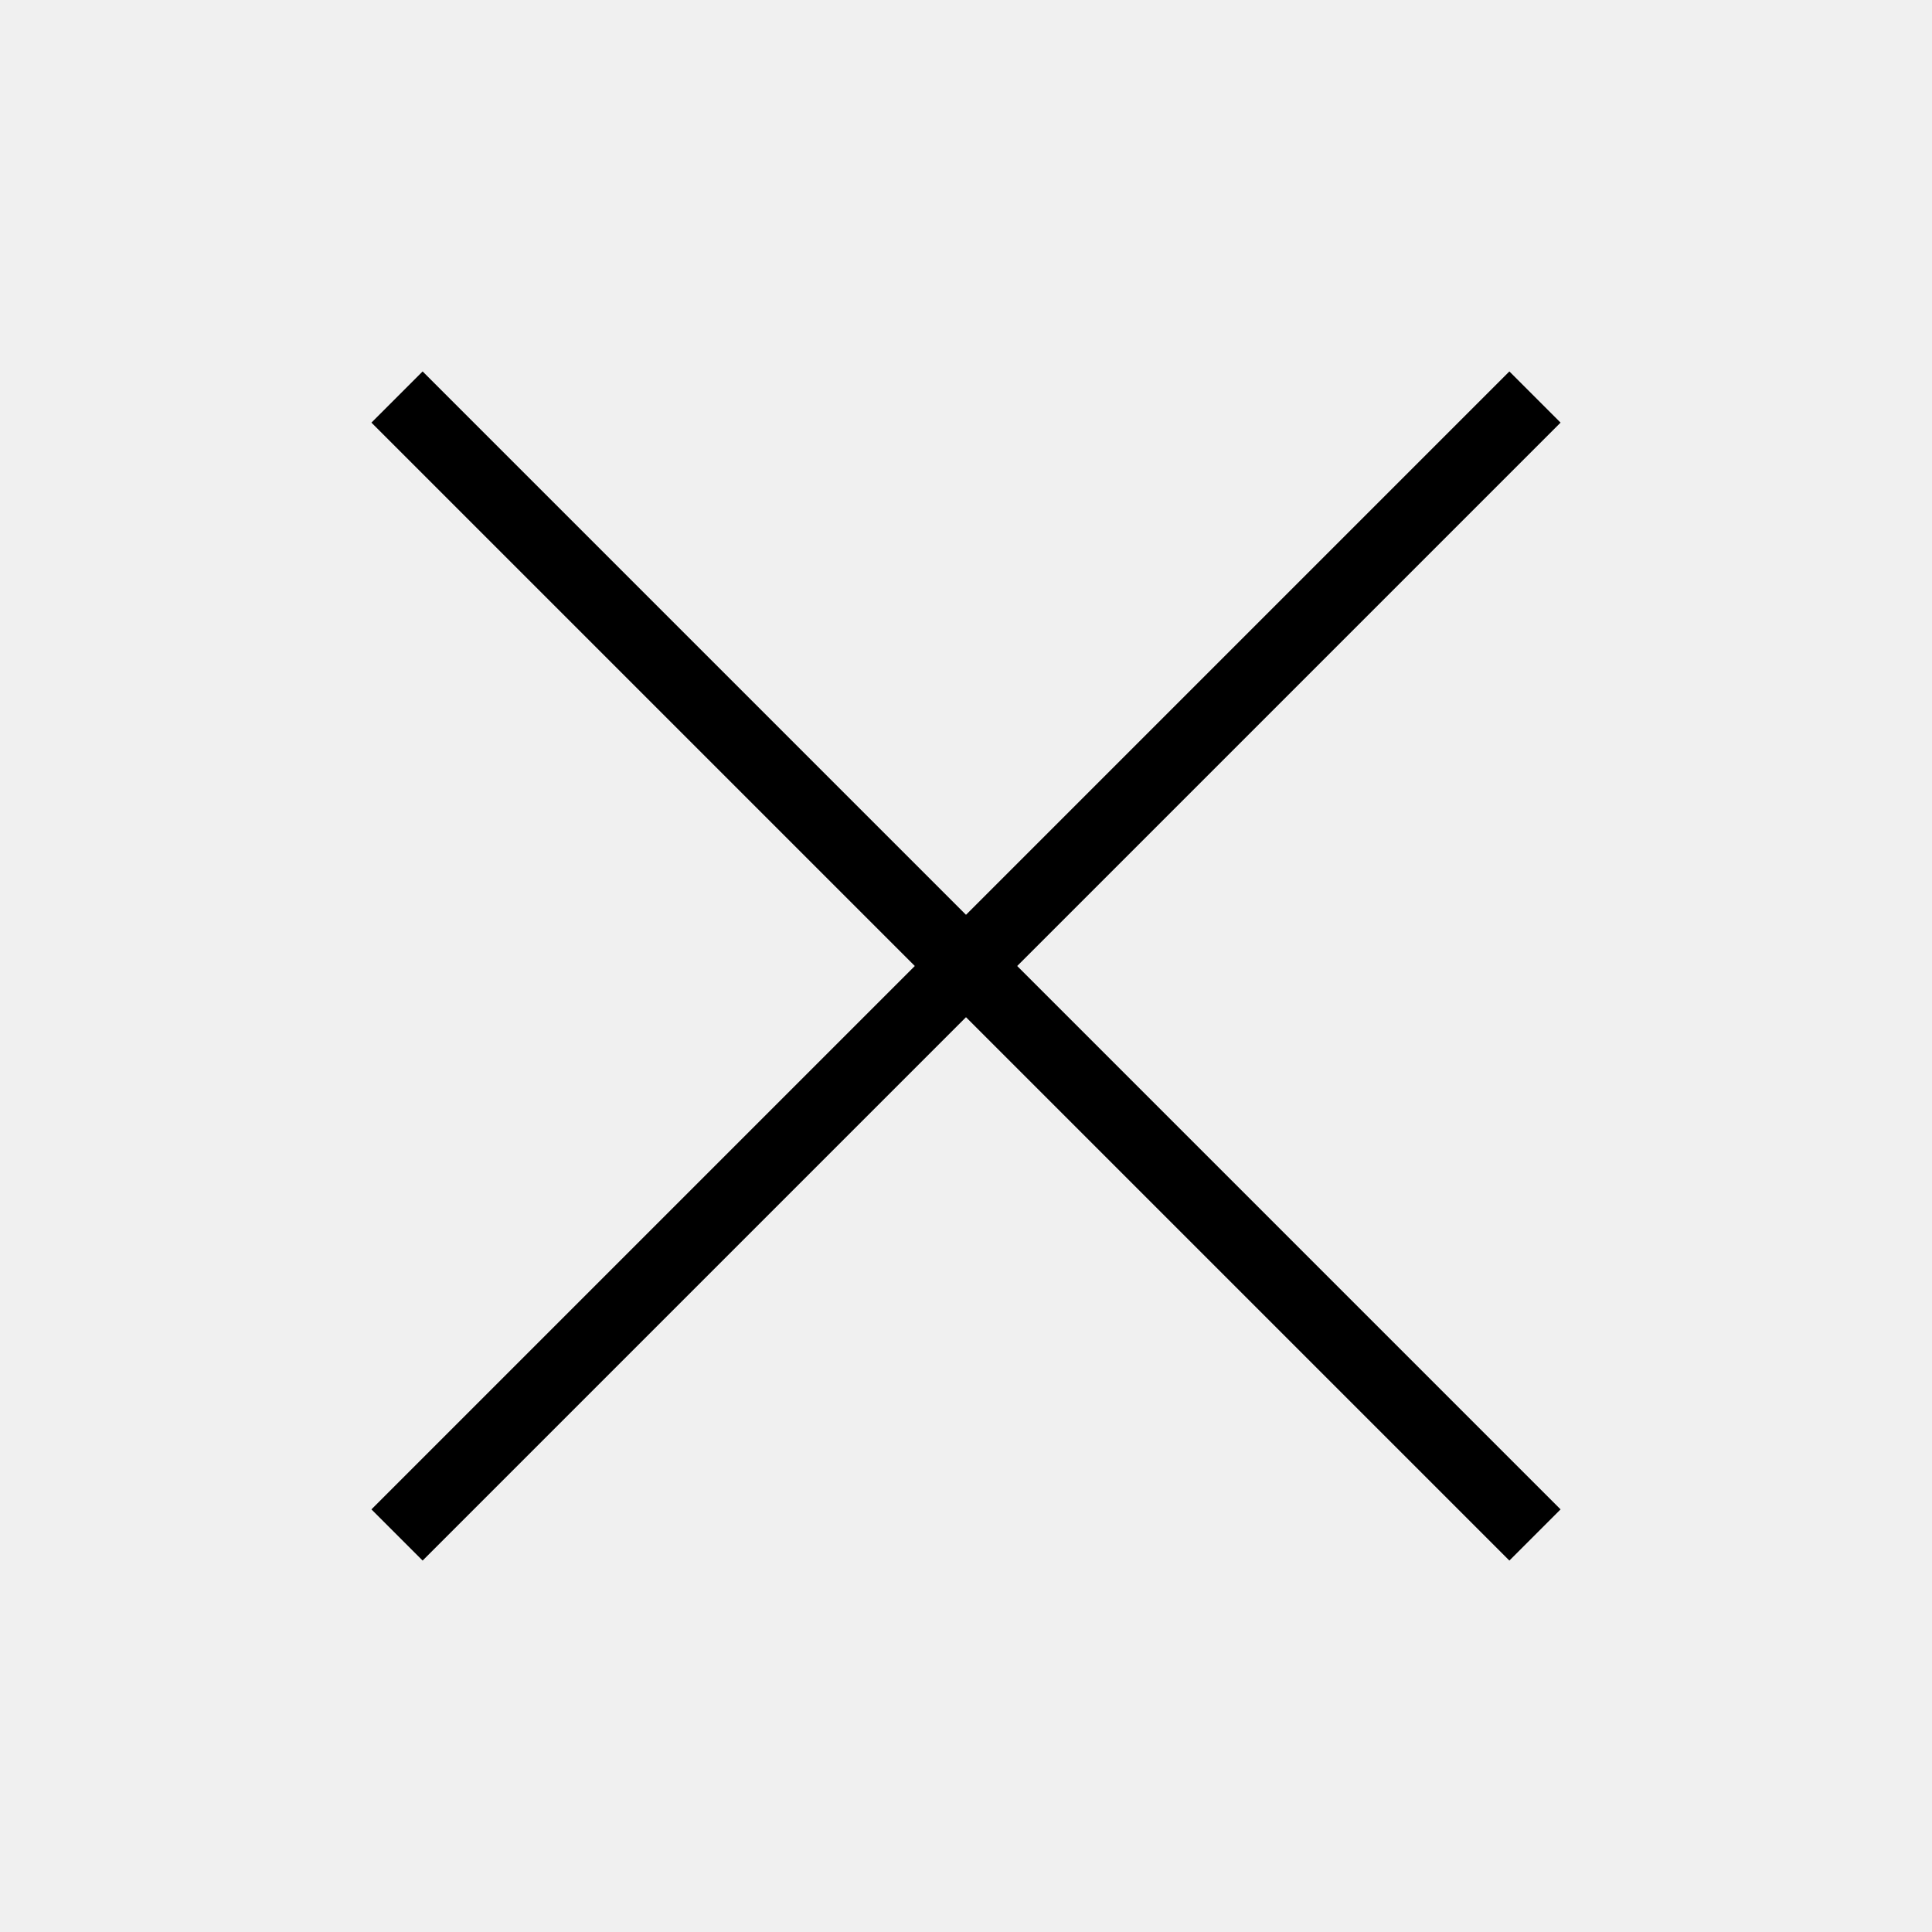
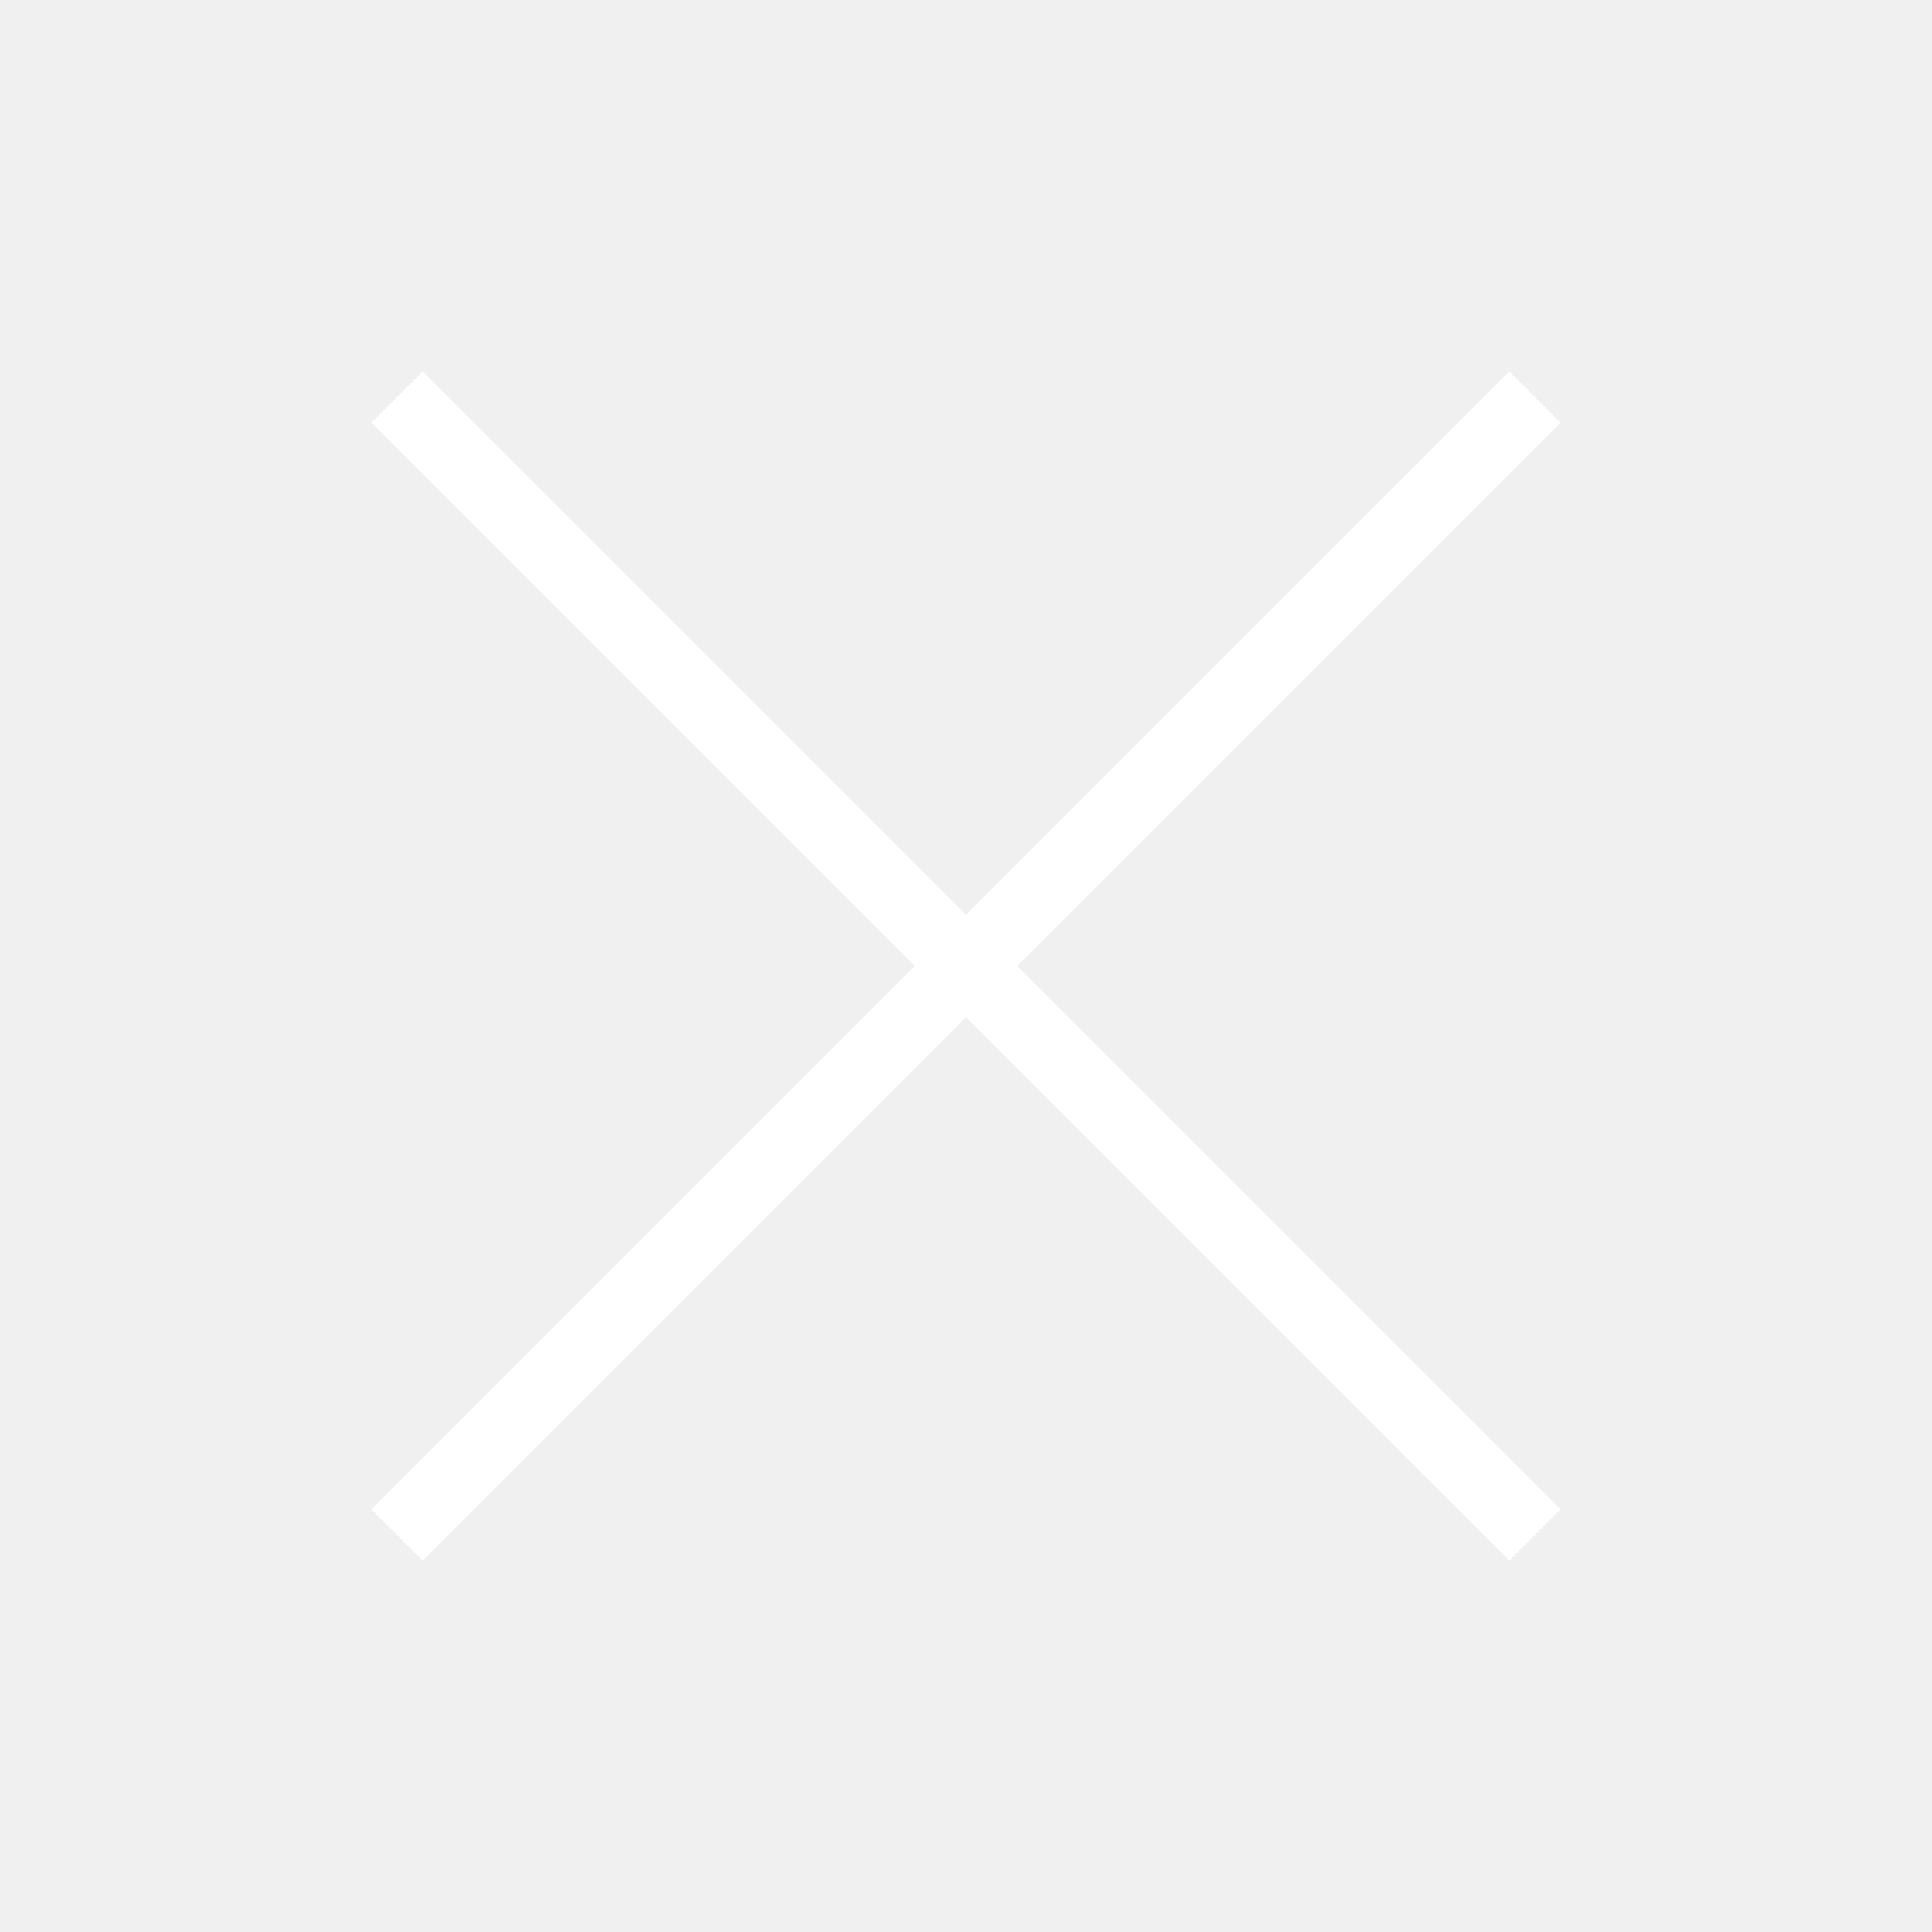
<svg xmlns="http://www.w3.org/2000/svg" version="1.1" viewBox="0 0 32 32">
  <defs>

</defs>
  <g class="ColorScheme-Text" stroke-linecap="square">
-     <path d="m7 7 18 18m-18 0 18-18" fill="currentColor" />
-     <path d="M 7,6.152 6.152,7 15.152,16 6.152,25 7,25.848 l 9,-9 9,9 L 25.848,25 l -9,-9 9,-9 L 25,6.152 16,15.152 Z" fill="currentColor" />
+     <path d="m7 7 18 18m-18 0 18-18" fill="#fff" />
+     <path d="M 7,6.152 6.152,7 15.152,16 6.152,25 7,25.848 l 9,-9 9,9 L 25.848,25 l -9,-9 9,-9 L 25,6.152 16,15.152 Z" fill="#fff" />
  </g>
</svg>
